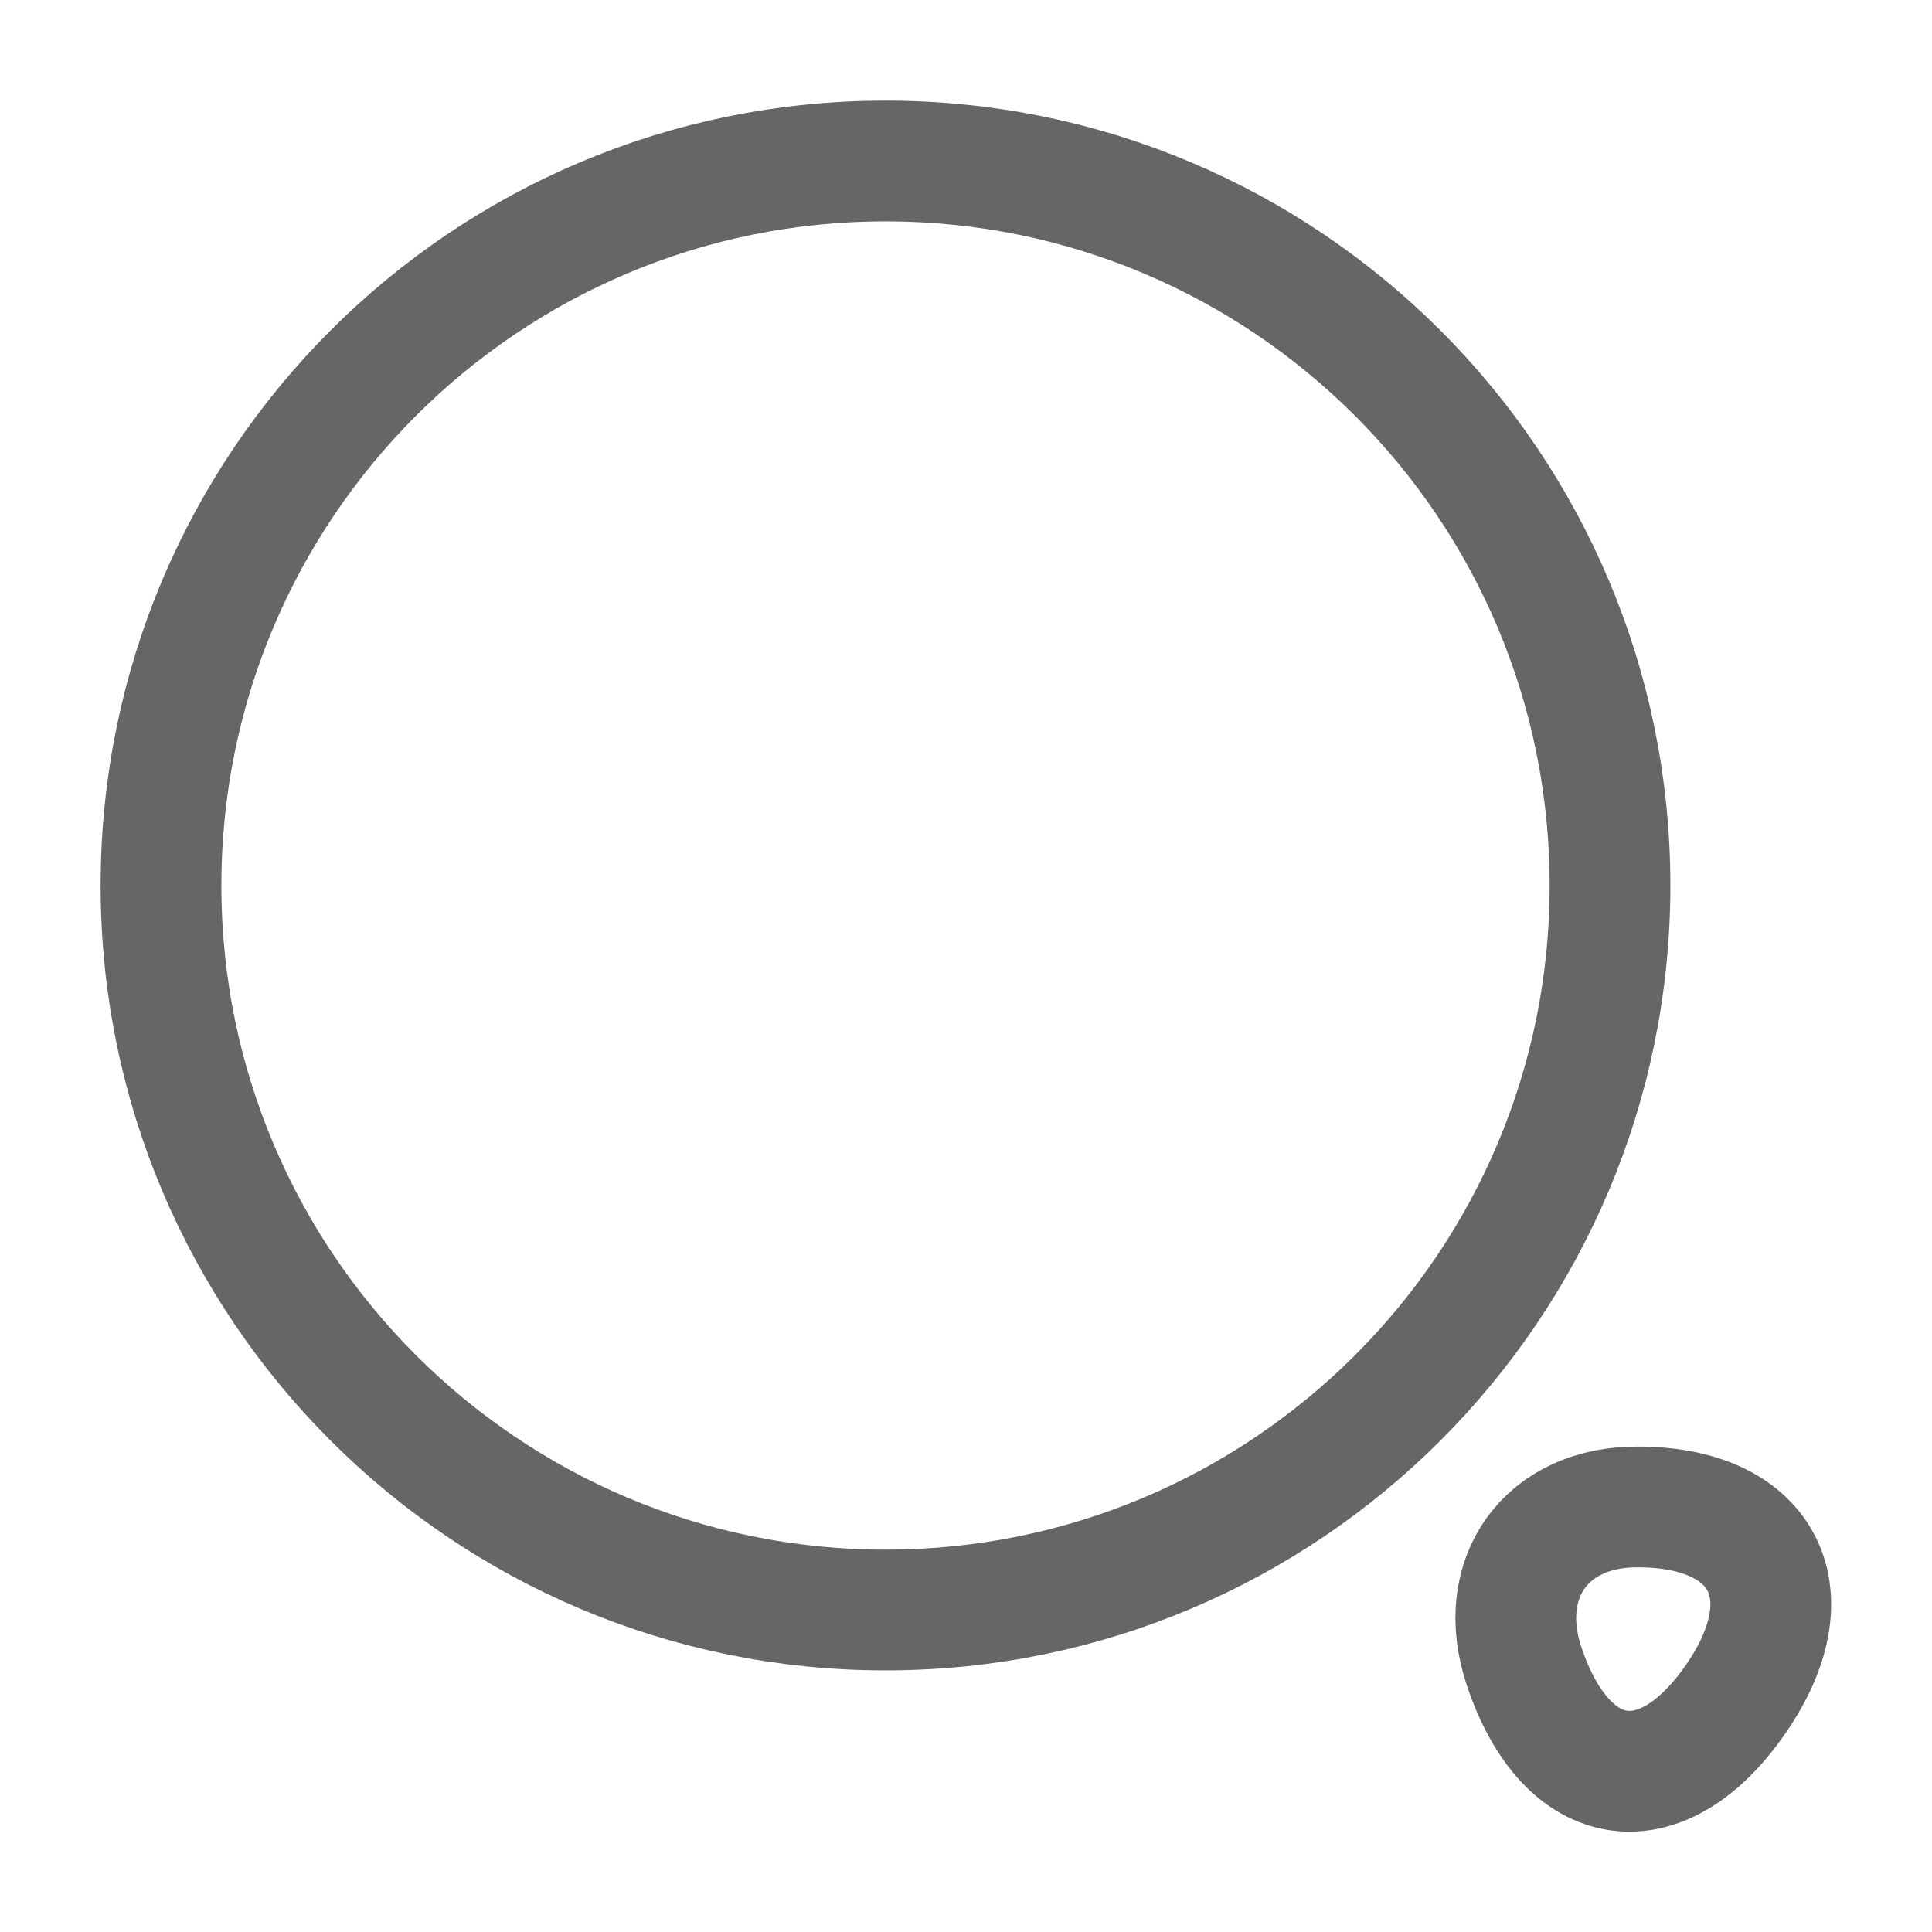
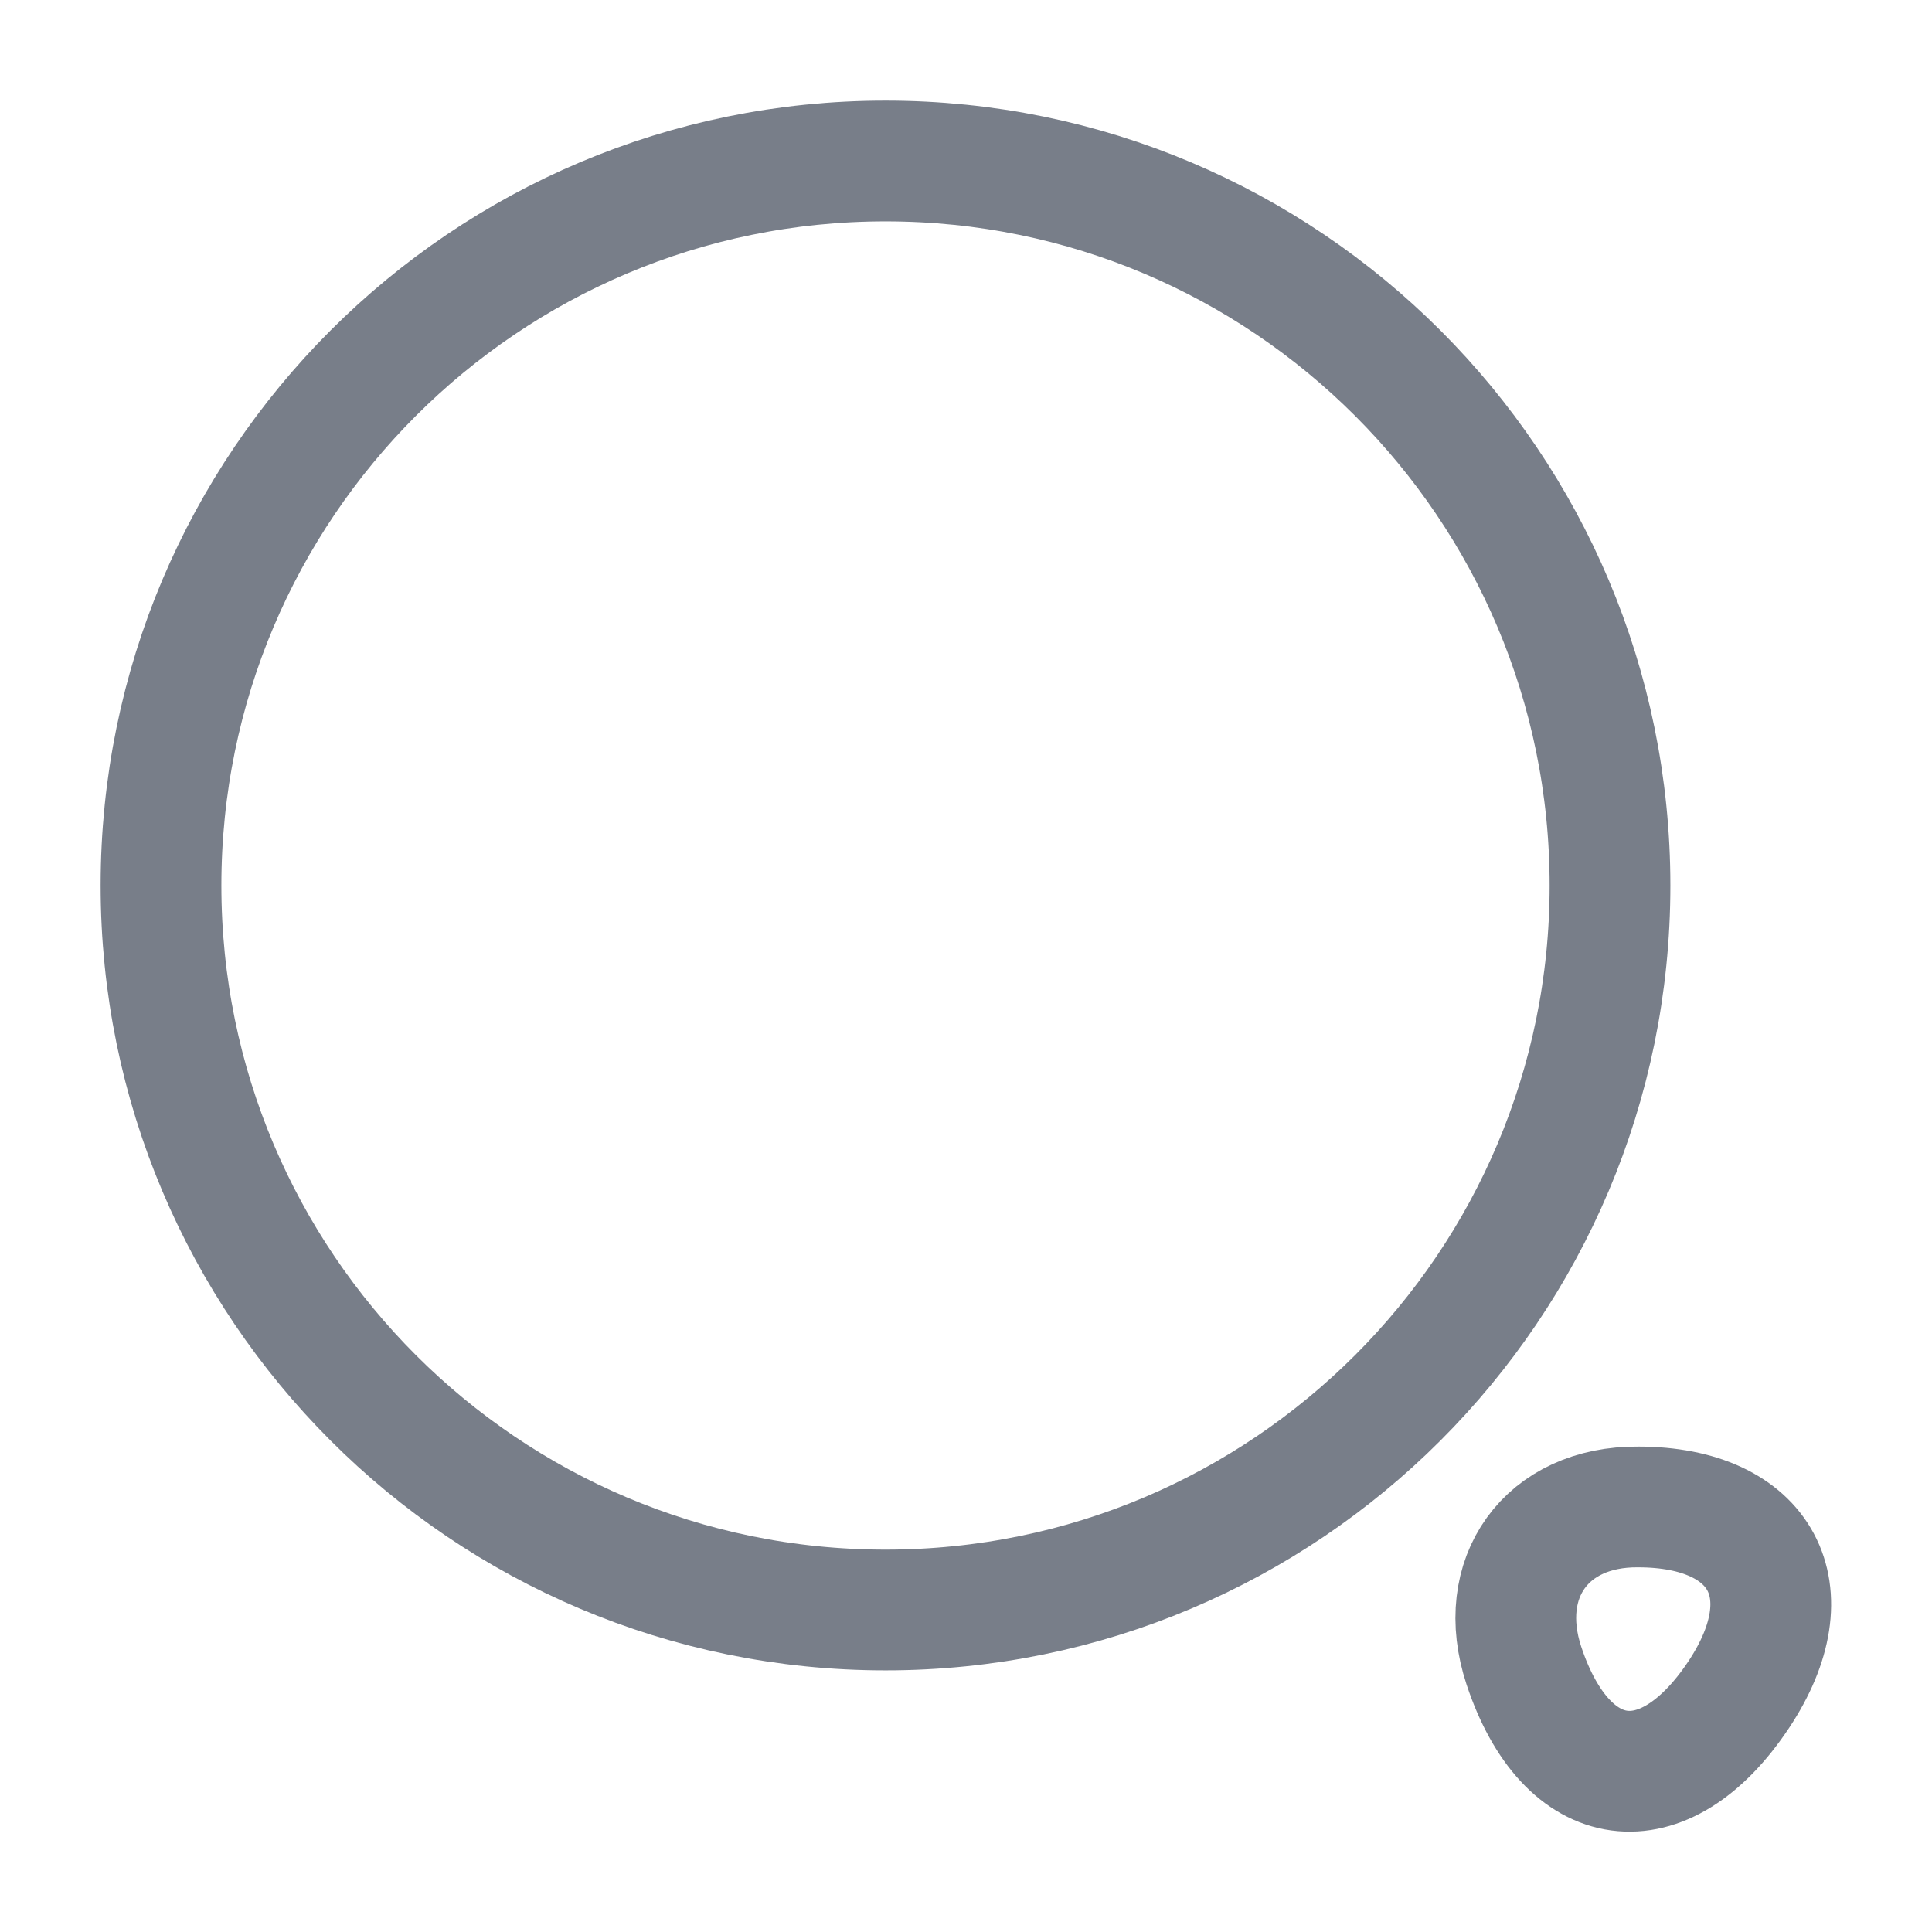
<svg xmlns="http://www.w3.org/2000/svg" preserveAspectRatio="none" overflow="visible" style="display: block;" width="24" height="24" viewBox="0 0 24 24" fill="none">
  <g id="search-normal">
-     <path id="Vector" d="M20 11C20 15.971 15.971 20 11 20C6.029 20 2 15.971 2 11C2 6.029 6.029 2 11 2C15.971 2 20 6.029 20 11Z" stroke-width="1.5" stroke-linecap="round" stroke-linejoin="round" stroke="black" stroke-opacity="0.6" />
-     <path id="Vector_2" d="M18.93 20.69C19.46 22.29 20.67 22.45 21.6 21.05C22.45 19.77 21.89 18.72 20.35 18.72C19.21 18.71 18.57 19.6 18.93 20.69Z" stroke-width="1.5" stroke-linecap="round" stroke-linejoin="round" stroke="black" stroke-opacity="0.6" />
+     <path id="Vector" d="M20 11C20 15.971 15.971 20 11 20C6.029 20 2 15.971 2 11C2 6.029 6.029 2 11 2C15.971 2 20 6.029 20 11Z" stroke-width="1.5" stroke-linecap="round" stroke-linejoin="round" stroke="#1E293B" stroke-opacity="0.6" />
+     <path id="Vector_2" d="M18.93 20.69C19.46 22.29 20.67 22.45 21.6 21.05C22.45 19.77 21.89 18.72 20.35 18.72C19.21 18.71 18.57 19.6 18.93 20.69Z" stroke-width="1.5" stroke-linecap="round" stroke-linejoin="round" stroke="#1E293B" stroke-opacity="0.6" />
    <g id="Vector_3" opacity="0">
</g>
  </g>
</svg>
